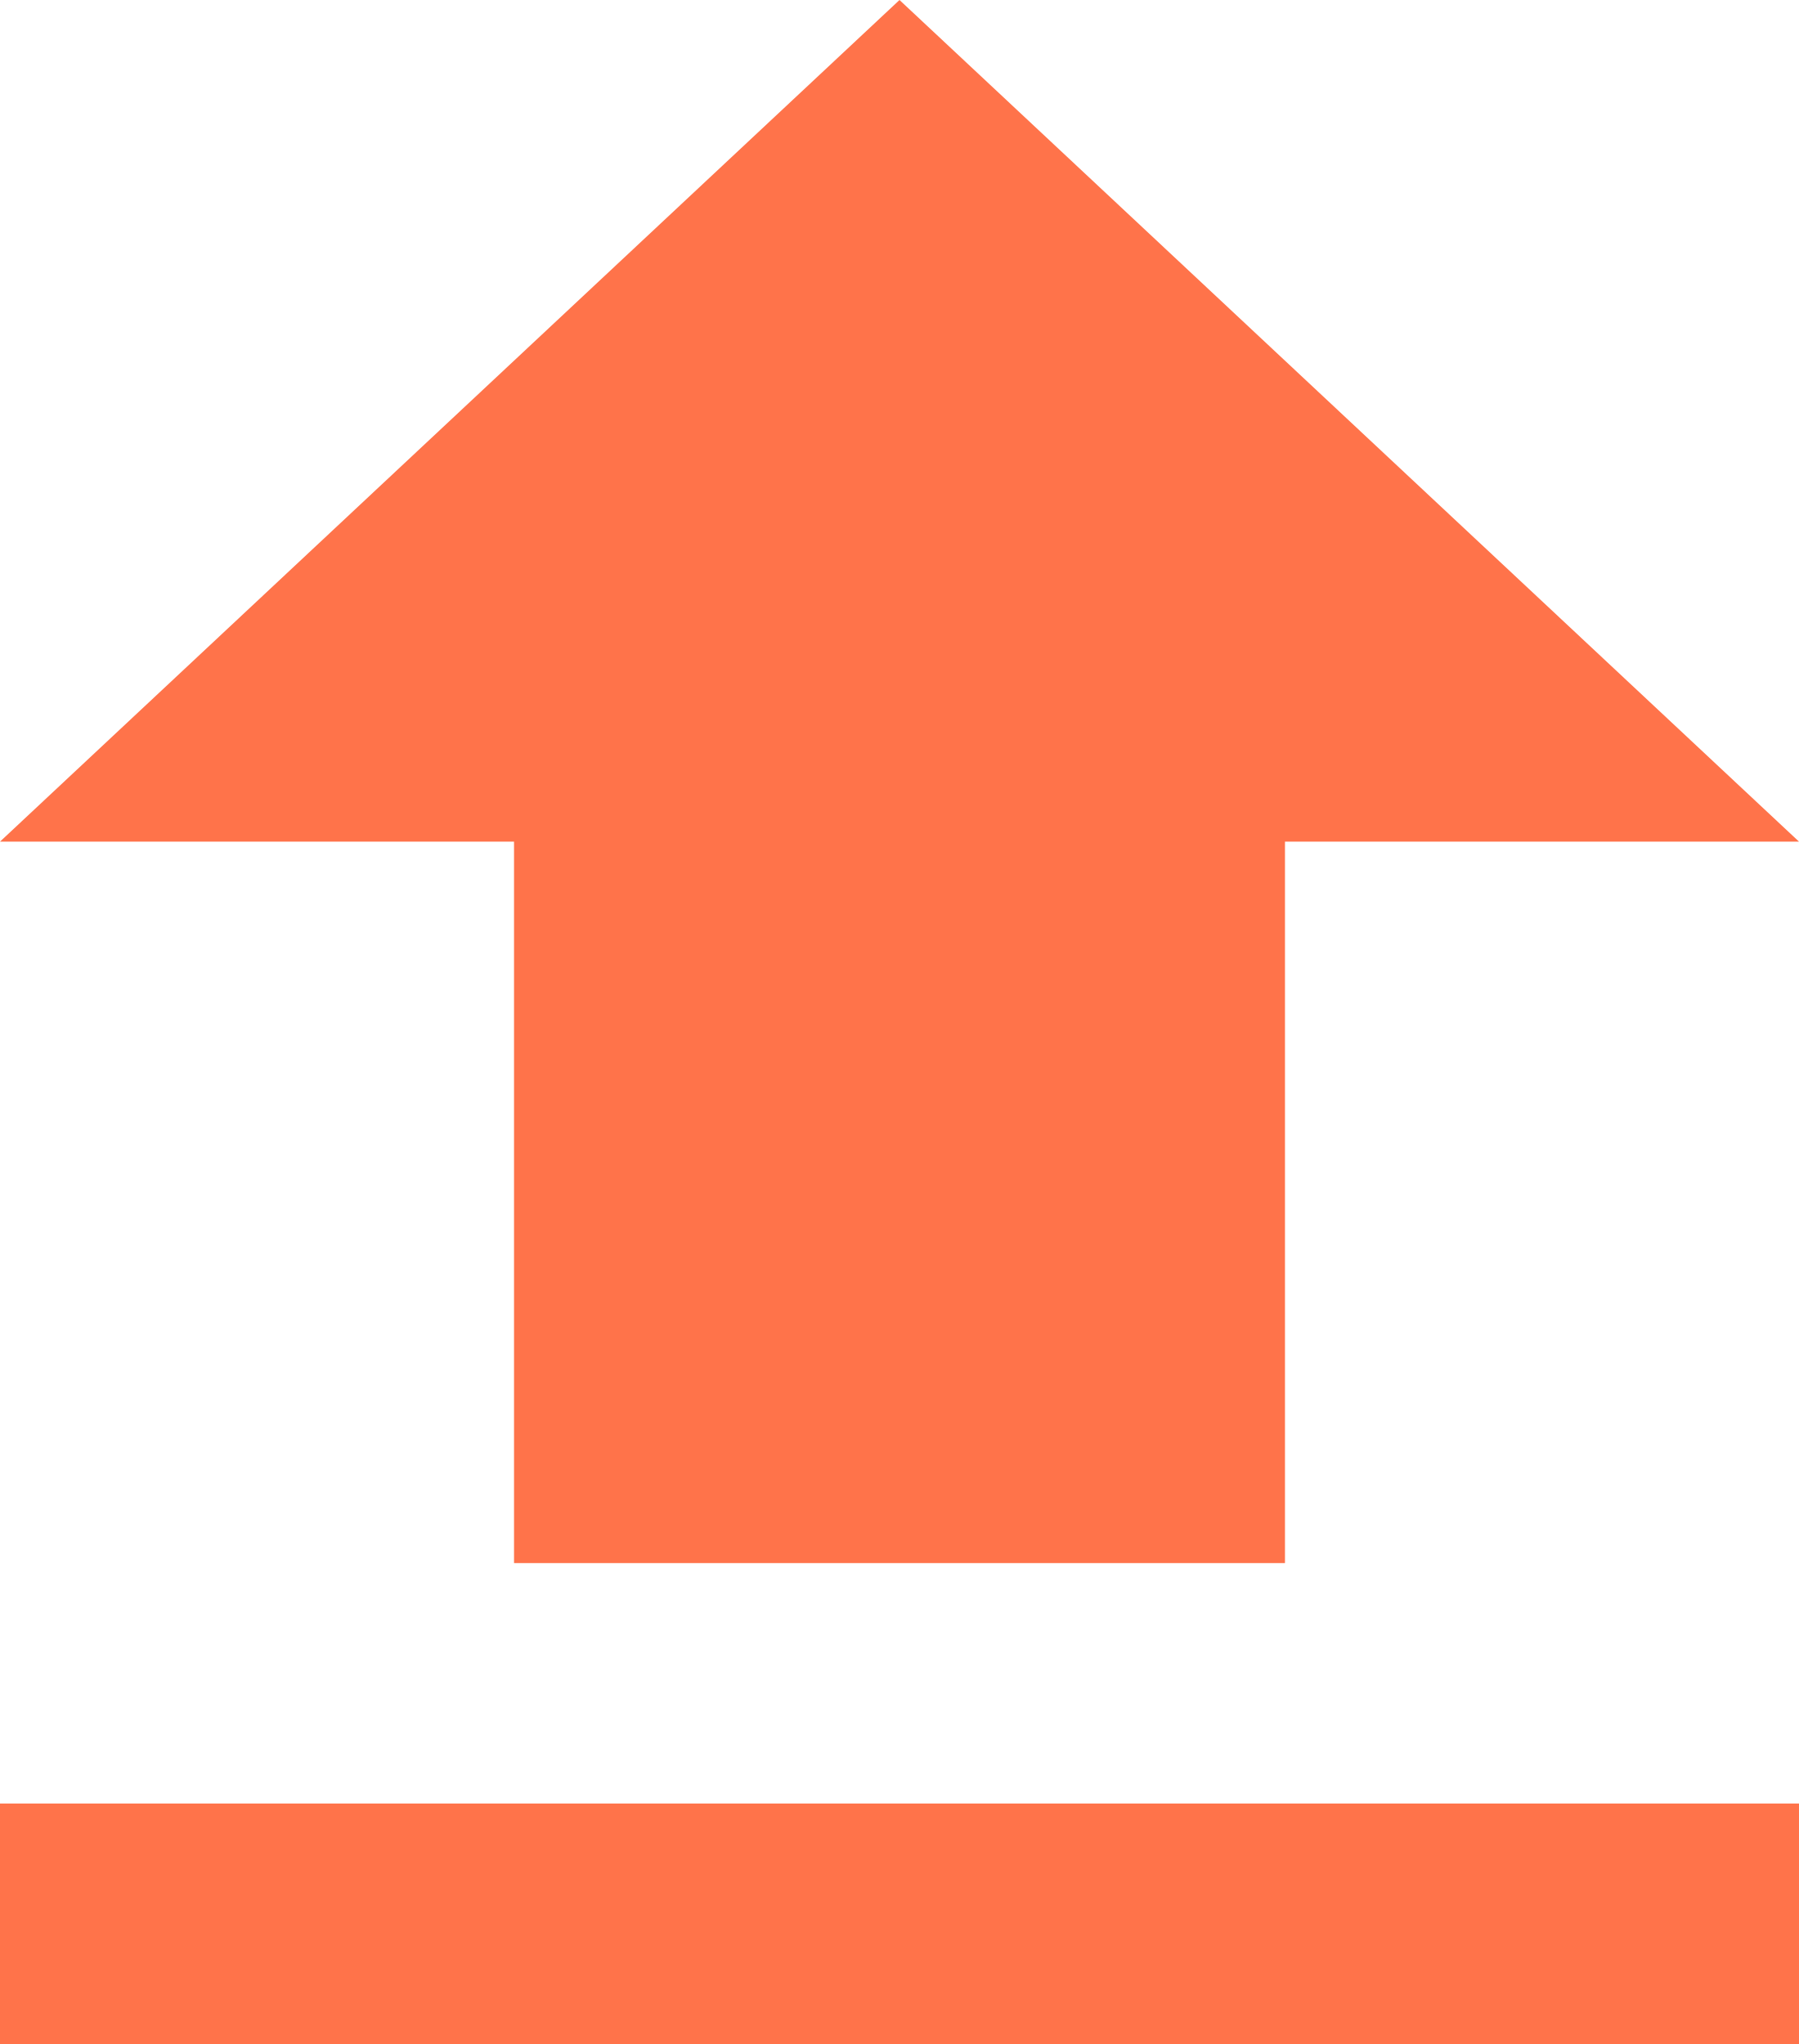
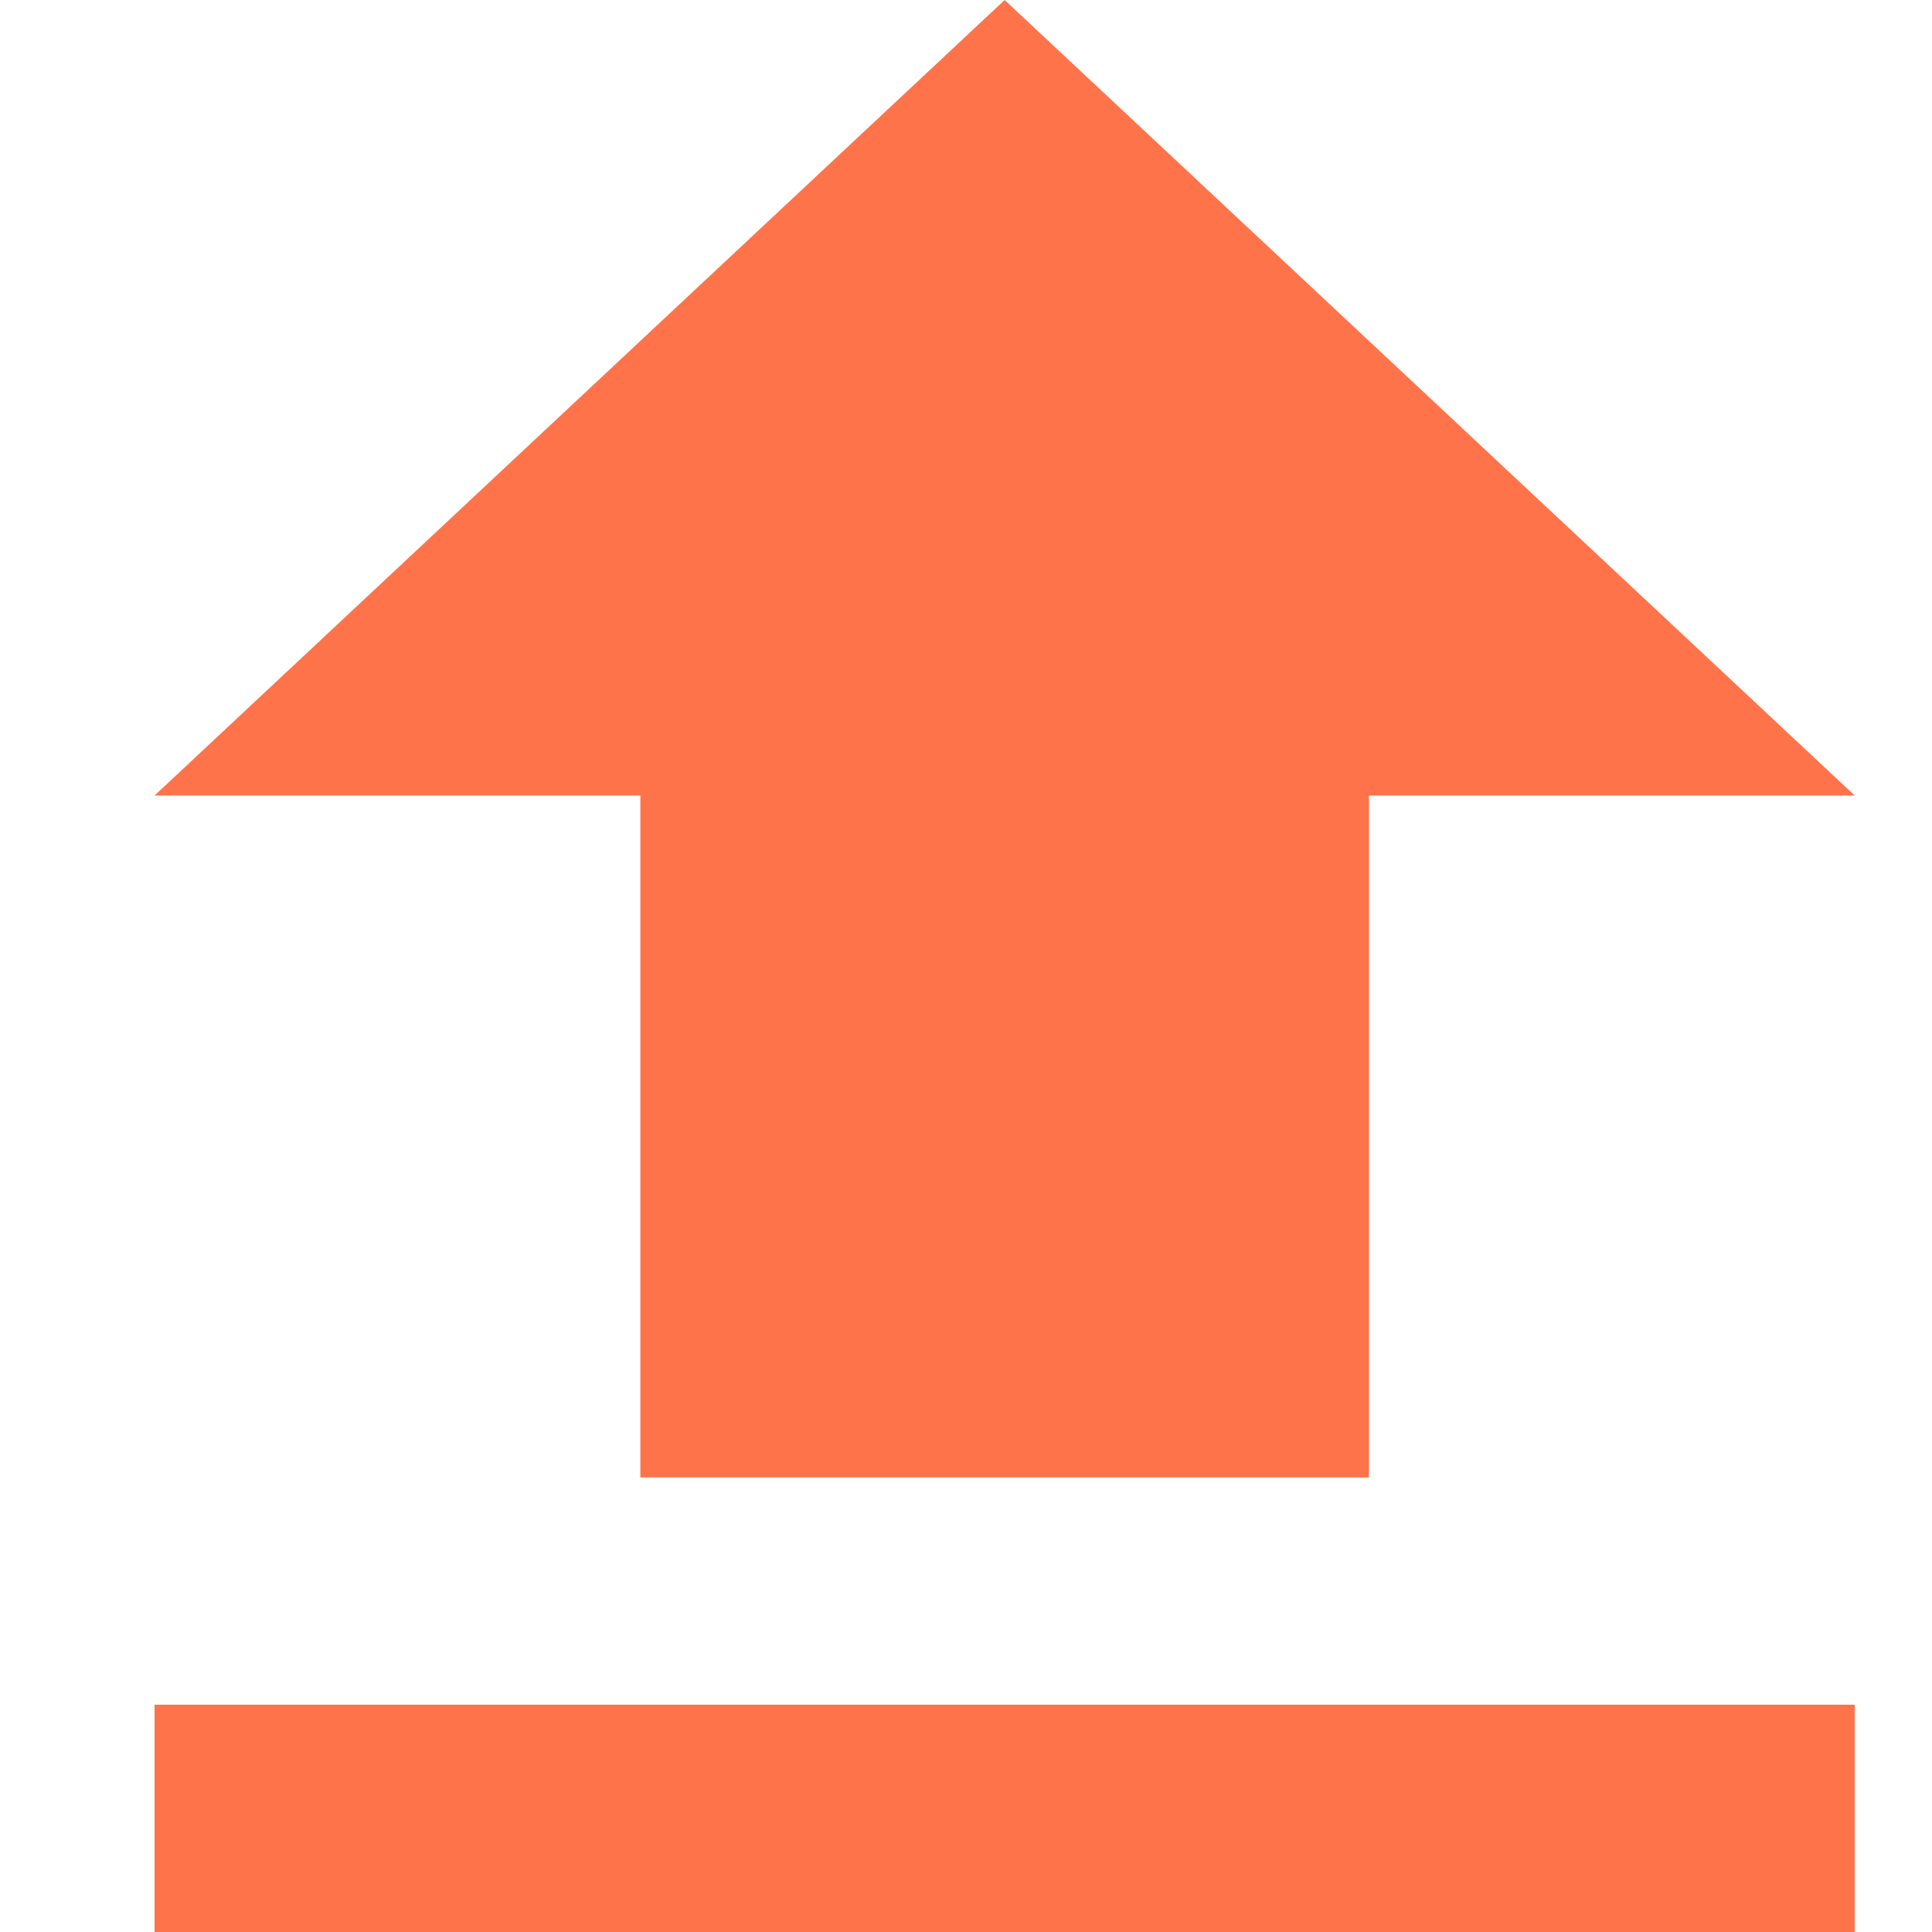
- <svg xmlns="http://www.w3.org/2000/svg" width="22" height="25" viewBox="0 0 22 25" fill="none">
-   <path d="M6.286 19.118V10.294H0L11 0L22 10.294H15.714V19.118H6.286ZM0 25V22.059H22V25H0Z" fill="#FF734A" />
+ <svg xmlns="http://www.w3.org/2000/svg" width="25" height="25" viewBox="0 0 25 25" fill="none">
+   <path d="M8.286 19.118V10.294H2L13 0L24 10.294H17.714V19.118H8.286ZM2 25V22.059H24V25H2Z" fill="#FF734A" />
</svg>
